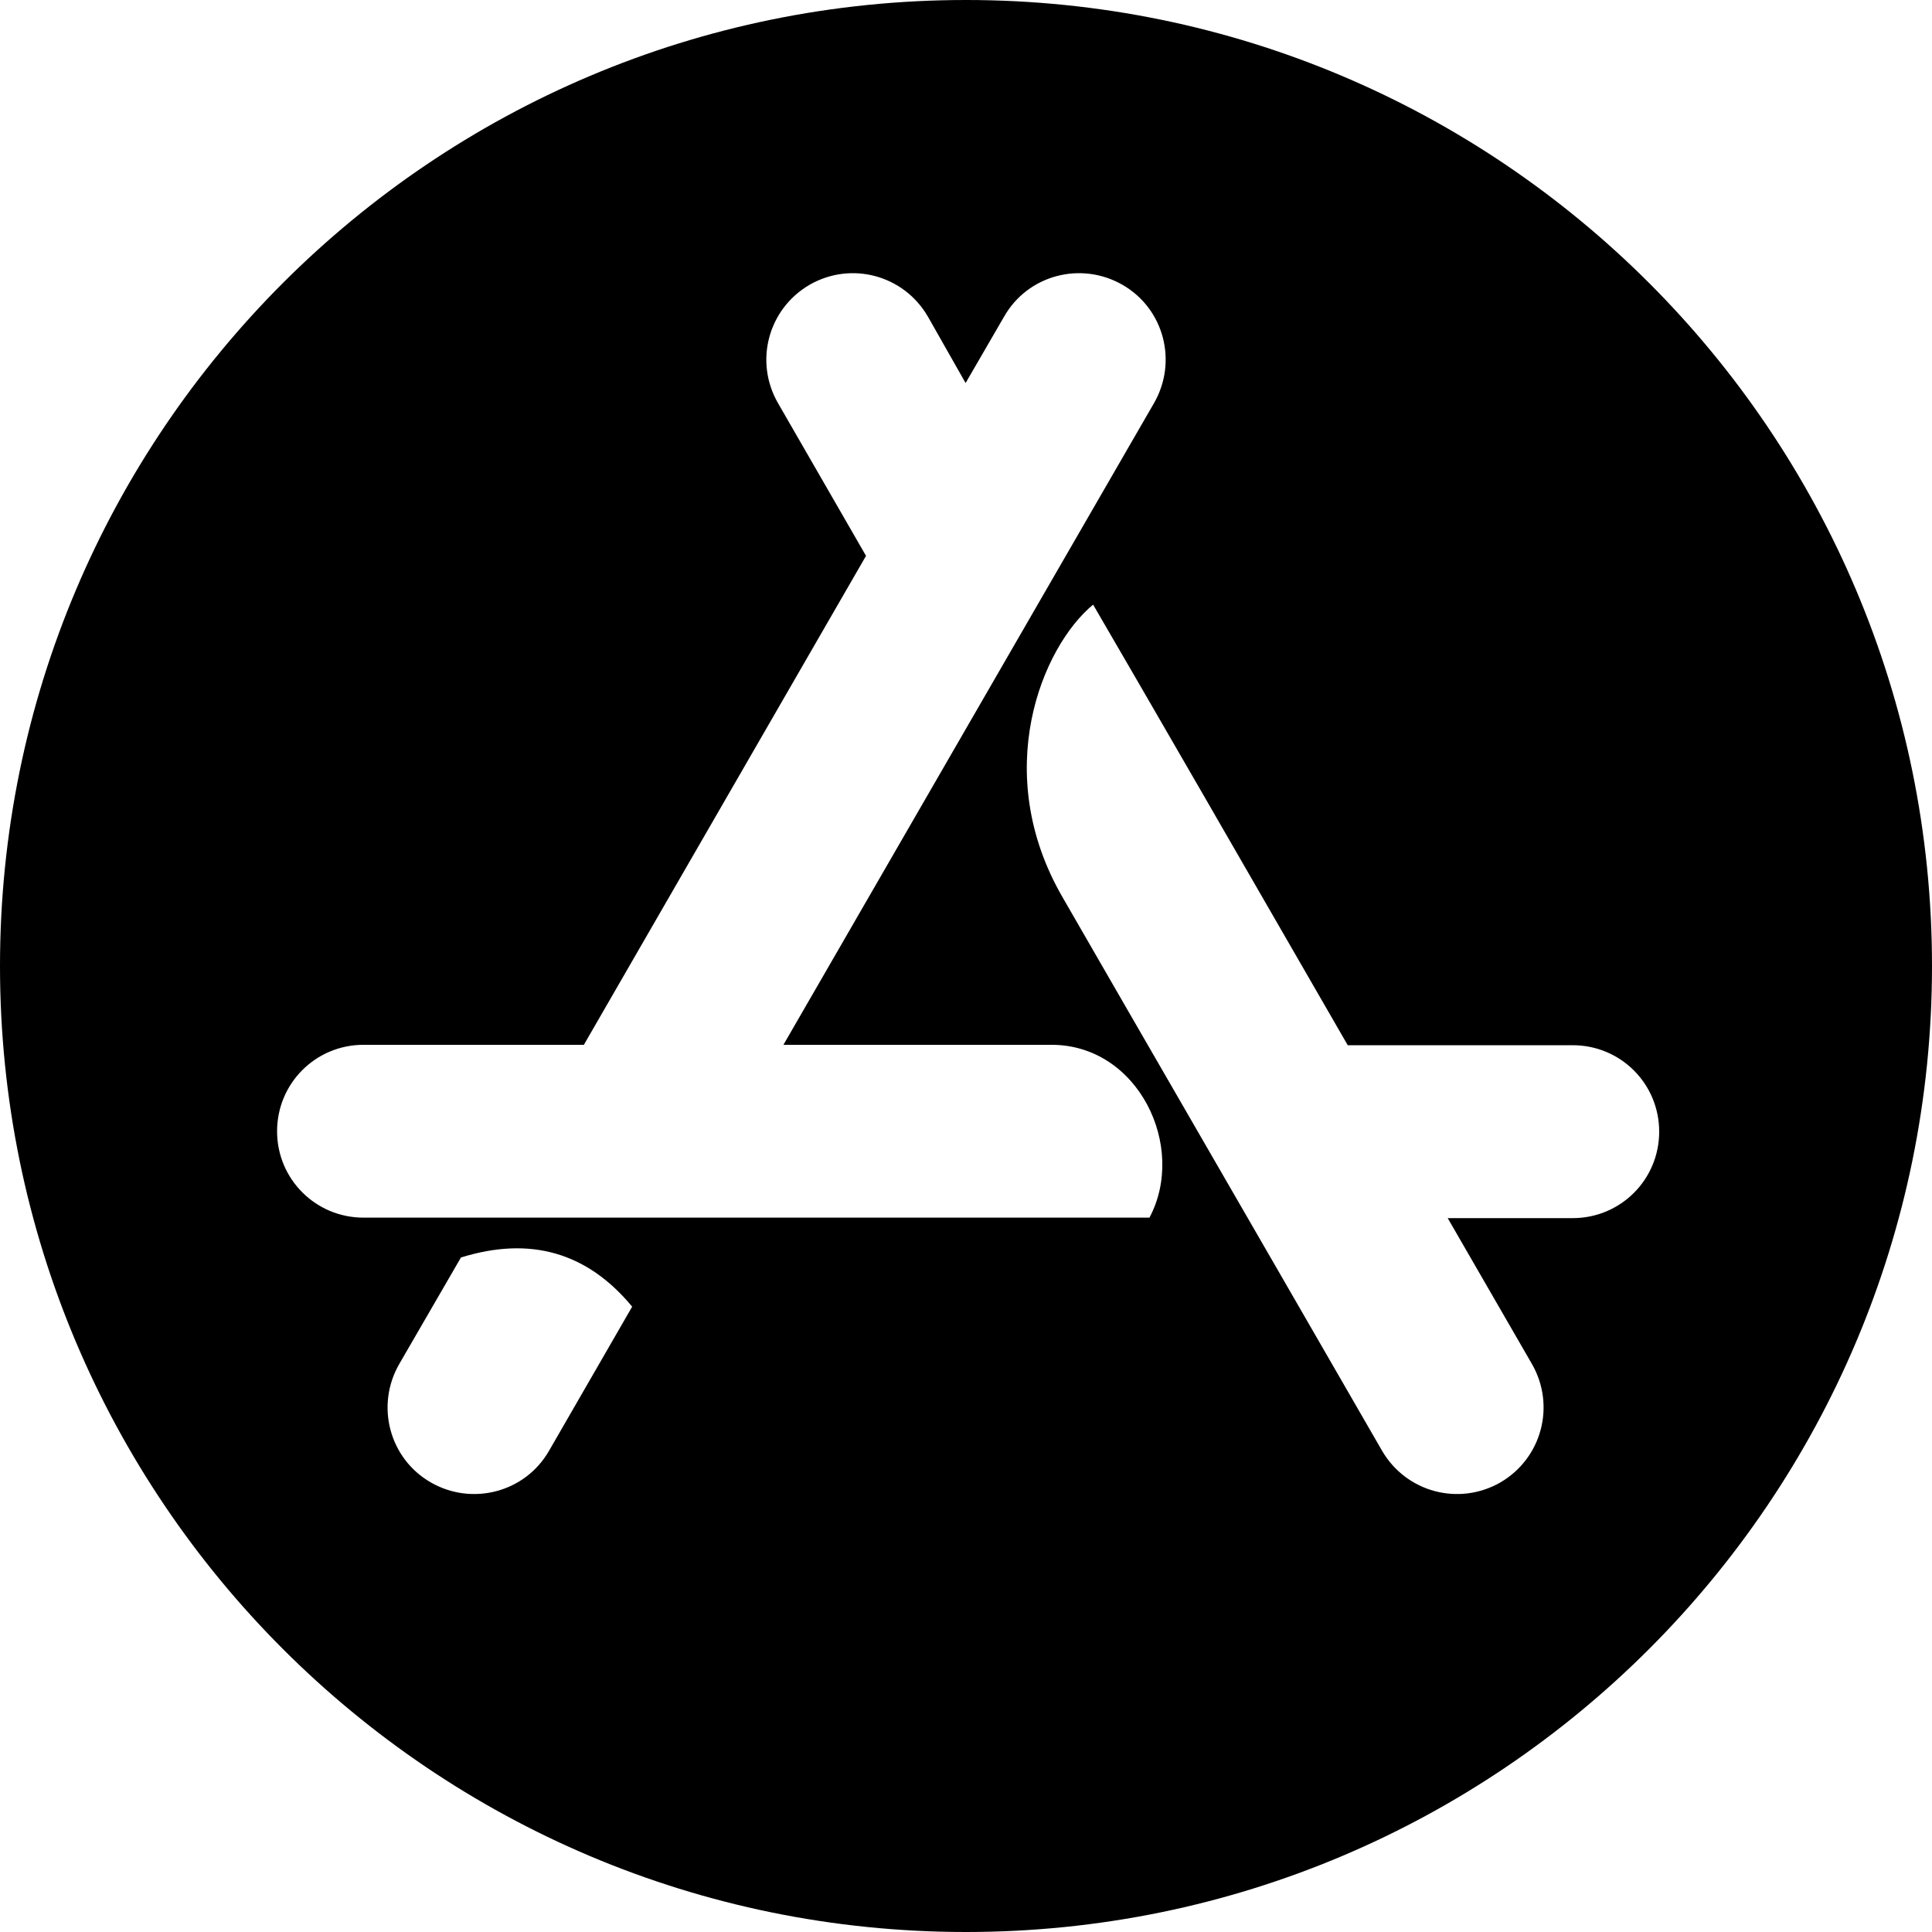
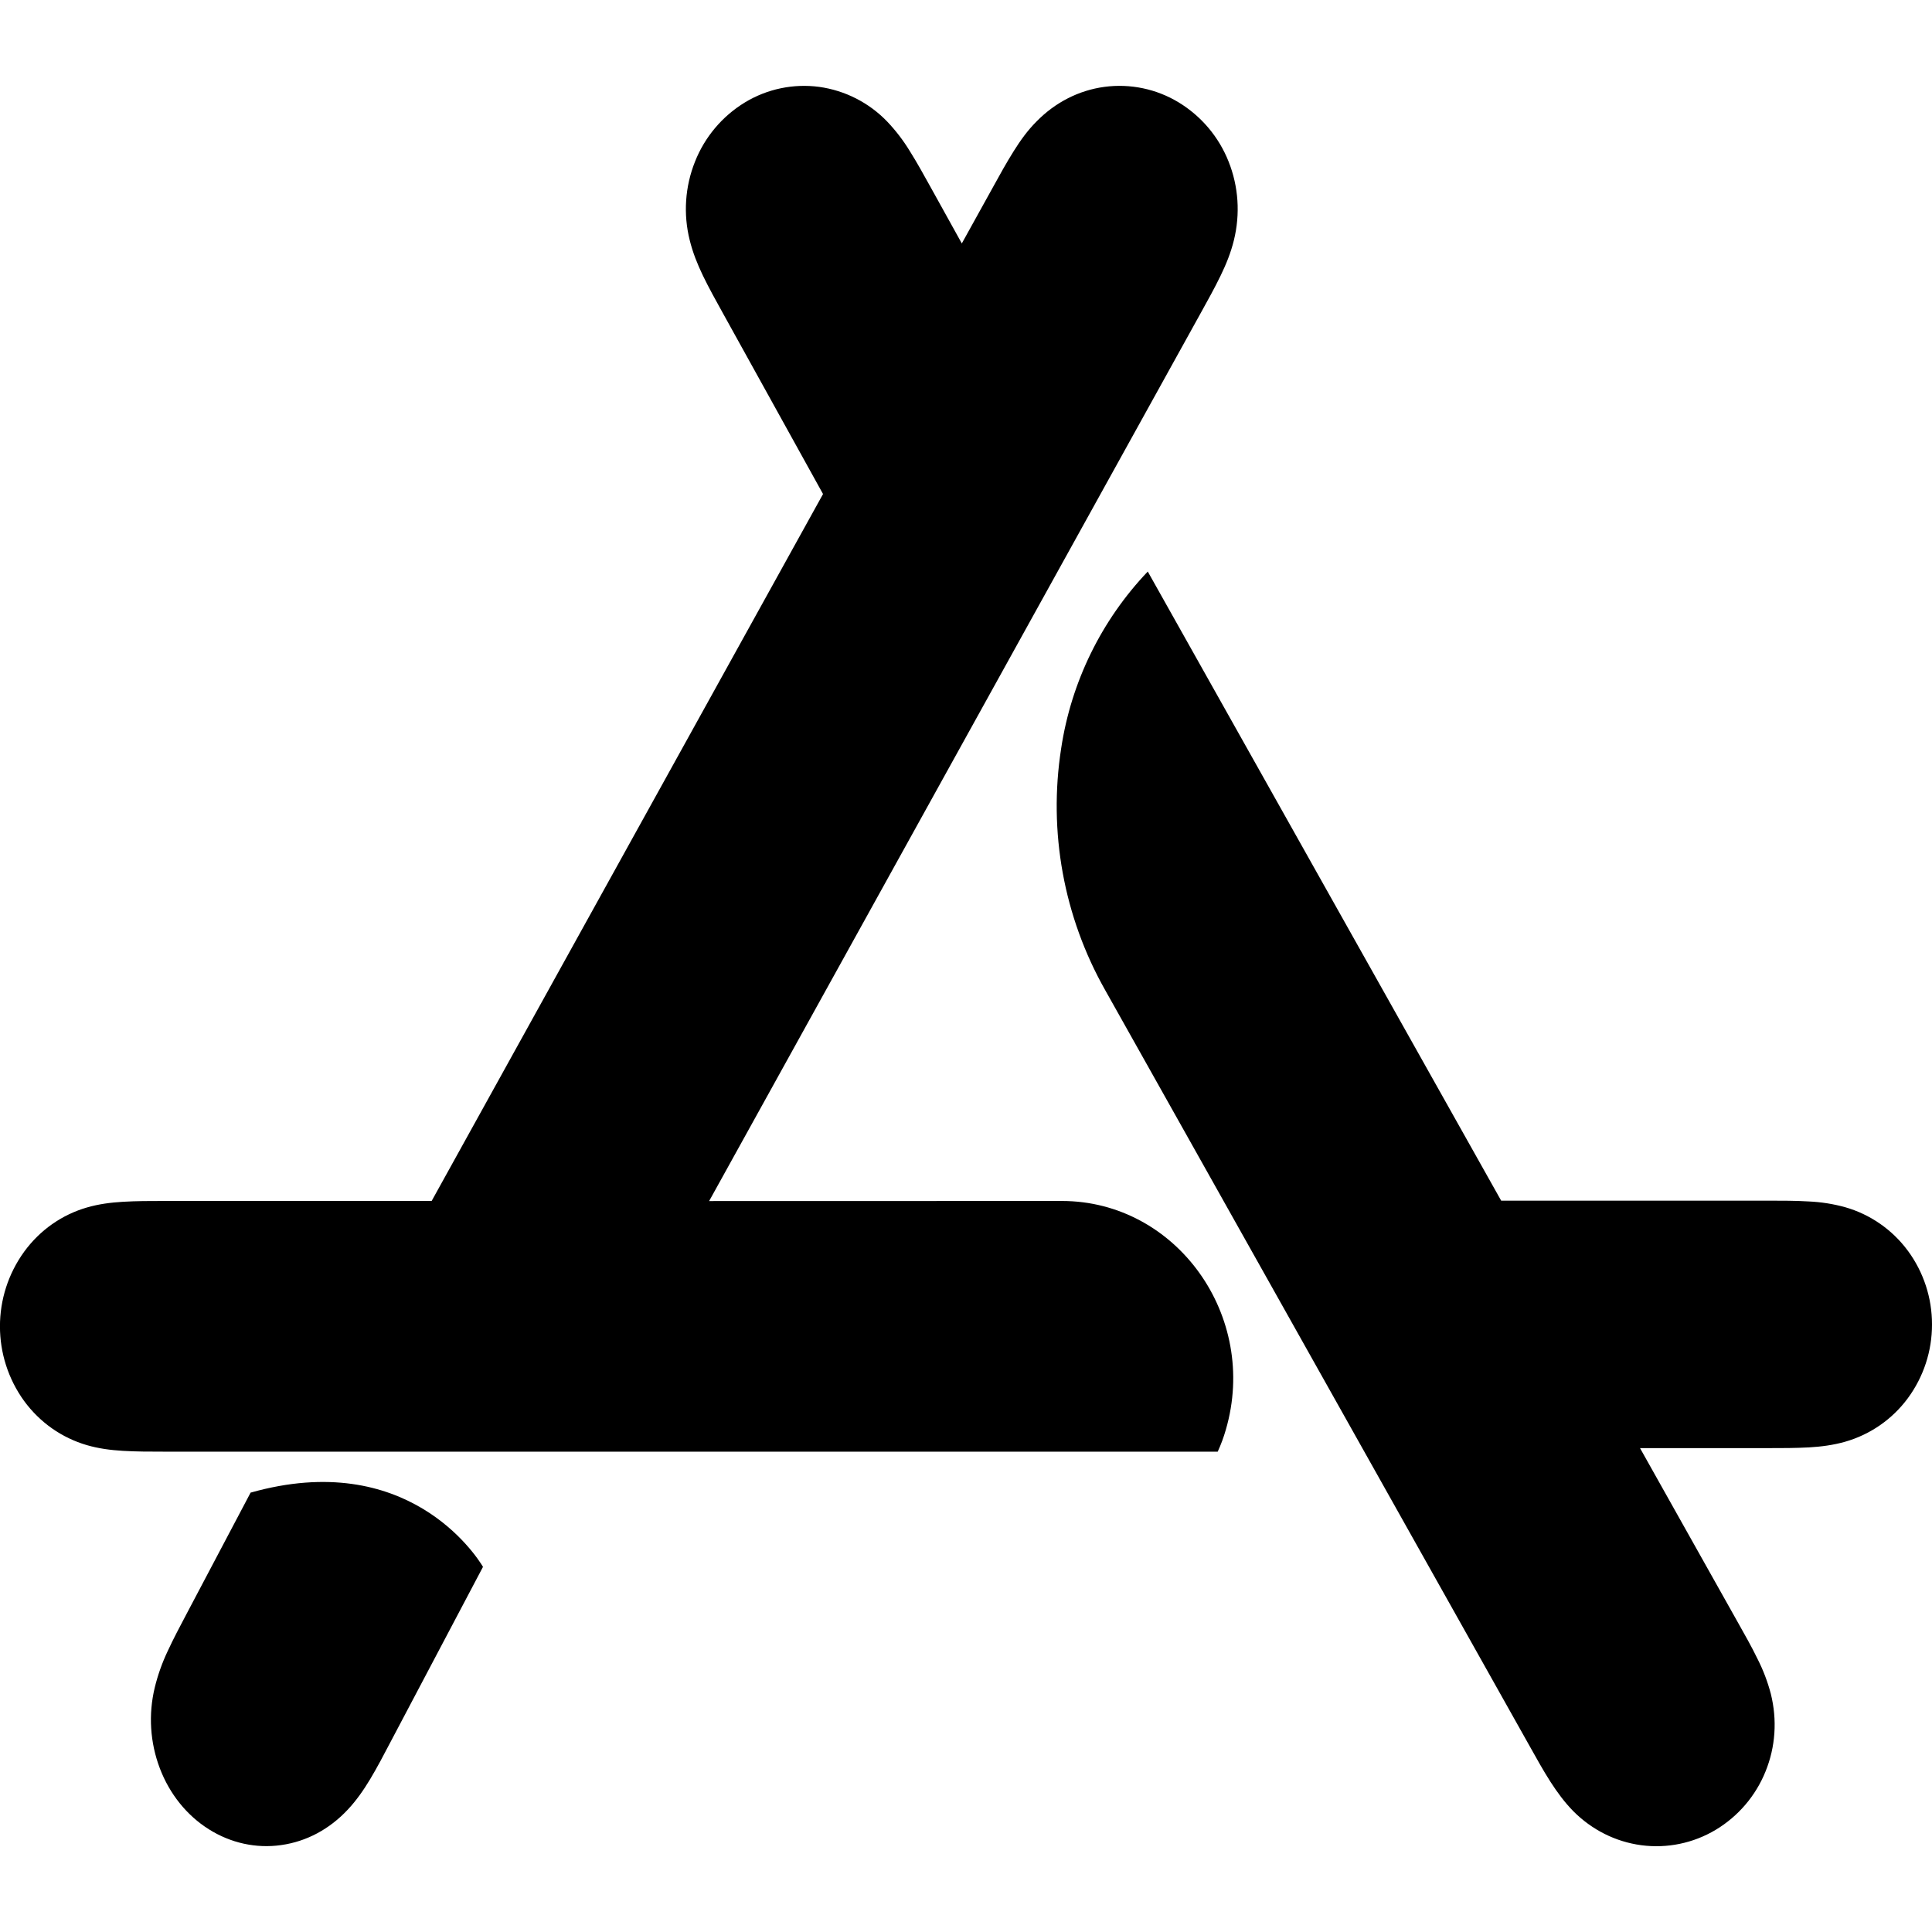
- <svg xmlns="http://www.w3.org/2000/svg" viewBox="0 0 24 24" width="24" height="24">
-   <path d="M12,0 C18.627,0 24,5.373 24,12 C24,18.627 18.627,24 12,24 C5.373,24 0,18.627 0,12 C0,5.373 5.373,0 12,0 Z M7.853,16.232 C7.295,15.558 6.589,15.353 5.726,15.621 L5.726,15.621 L4.958,16.947 C4.663,17.463 4.837,18.121 5.353,18.416 C5.868,18.711 6.526,18.537 6.821,18.021 L6.821,18.021 Z M13.579,7.511 C12.942,8.037 12.3,9.595 13.2,11.147 C14.079,12.674 15.405,14.963 17.168,18.021 C17.468,18.537 18.121,18.711 18.637,18.416 C19.153,18.116 19.326,17.463 19.032,16.947 L19.032,16.947 L17.984,15.132 L19.537,15.132 C20.132,15.132 20.611,14.653 20.611,14.058 C20.611,13.463 20.132,12.984 19.537,12.984 L19.537,12.984 L16.742,12.984 C15.337,10.547 14.284,8.721 13.579,7.511 Z M13.942,3.537 C13.426,3.242 12.768,3.416 12.474,3.932 L12.474,3.932 L11.995,4.758 L11.526,3.932 C11.226,3.416 10.574,3.242 10.058,3.537 C9.542,3.837 9.368,4.489 9.663,5.005 L9.663,5.005 L10.758,6.905 L7.253,12.979 L4.516,12.979 C3.921,12.979 3.442,13.458 3.442,14.053 C3.442,14.647 3.921,15.126 4.516,15.126 L4.516,15.126 L14.279,15.126 C14.747,14.247 14.142,12.979 13.063,12.979 L13.063,12.979 L9.732,12.979 L14.337,5.005 C14.632,4.489 14.458,3.832 13.942,3.537 Z">
-   </path>
+ <svg xmlns="http://www.w3.org/2000/svg" width="24" height="24">
+   <path d="m8.809 14.92 6.11-11.037c.084-.152.168-.302.244-.459.069-.142.127-.285.165-.44.08-.326.058-.666-.066-.977a1.511 1.511 0 0 0-.62-.735 1.417 1.417 0 0 0-.922-.193c-.32.043-.613.194-.844.43-.11.11-.2.235-.283.368-.092.146-.175.298-.259.45l-.386.697-.387-.698c-.084-.151-.167-.303-.259-.449a2.168 2.168 0 0 0-.283-.369 1.449 1.449 0 0 0-.844-.429 1.418 1.418 0 0 0-.921.193 1.512 1.512 0 0 0-.62.735 1.586 1.586 0 0 0-.066.977c.038.155.096.298.164.44.076.157.16.307.244.459l1.248 2.254-4.862 8.782H2.029c-.167 0-.335 0-.502.01-.152.009-.3.028-.448.071-.31.09-.582.28-.778.548A1.581 1.581 0 0 0 .3 17.404c.197.268.468.457.779.548.148.043.296.062.448.071.167.01.335.01.503.01h13.097a1.93 1.93 0 0 0 .1-.27c.415-1.416-.616-2.844-2.035-2.844zm-5.696 3.622-.792 1.5c-.082.156-.165.31-.239.471a2.36 2.36 0 0 0-.16.452 1.7 1.7 0 0 0 .064 1.003c.121.318.334.583.607.755.272.172.589.242.901.197.314-.044.6-.198.826-.44.108-.115.196-.242.278-.378.09-.15.171-.306.253-.462L6 19.464c-.09-.15-.947-1.47-2.887-.922m20.586-3.006a1.47 1.47 0 0 0-.779-.54 2.031 2.031 0 0 0-.448-.071c-.168-.01-.335-.01-.503-.01h-3.321L14.258 7.1a4.064 4.064 0 0 0-1.076 2.198 4.645 4.645 0 0 0 .546 3l5.274 9.393c.084.15.167.3.259.444.084.13.174.253.283.364.231.232.524.38.845.423.32.042.643-.024.922-.19a1.5 1.5 0 0 0 .621-.726c.125-.307.146-.642.066-.964a2.173 2.173 0 0 0-.165-.434c-.075-.155-.16-.303-.244-.453l-1.216-2.166h1.596c.168 0 .335 0 .503-.009.152-.009.3-.028.448-.07a1.47 1.47 0 0 0 .78-.541 1.539 1.539 0 0 0 .3-.916 1.539 1.539 0 0 0-.3-.916z" />
</svg>
